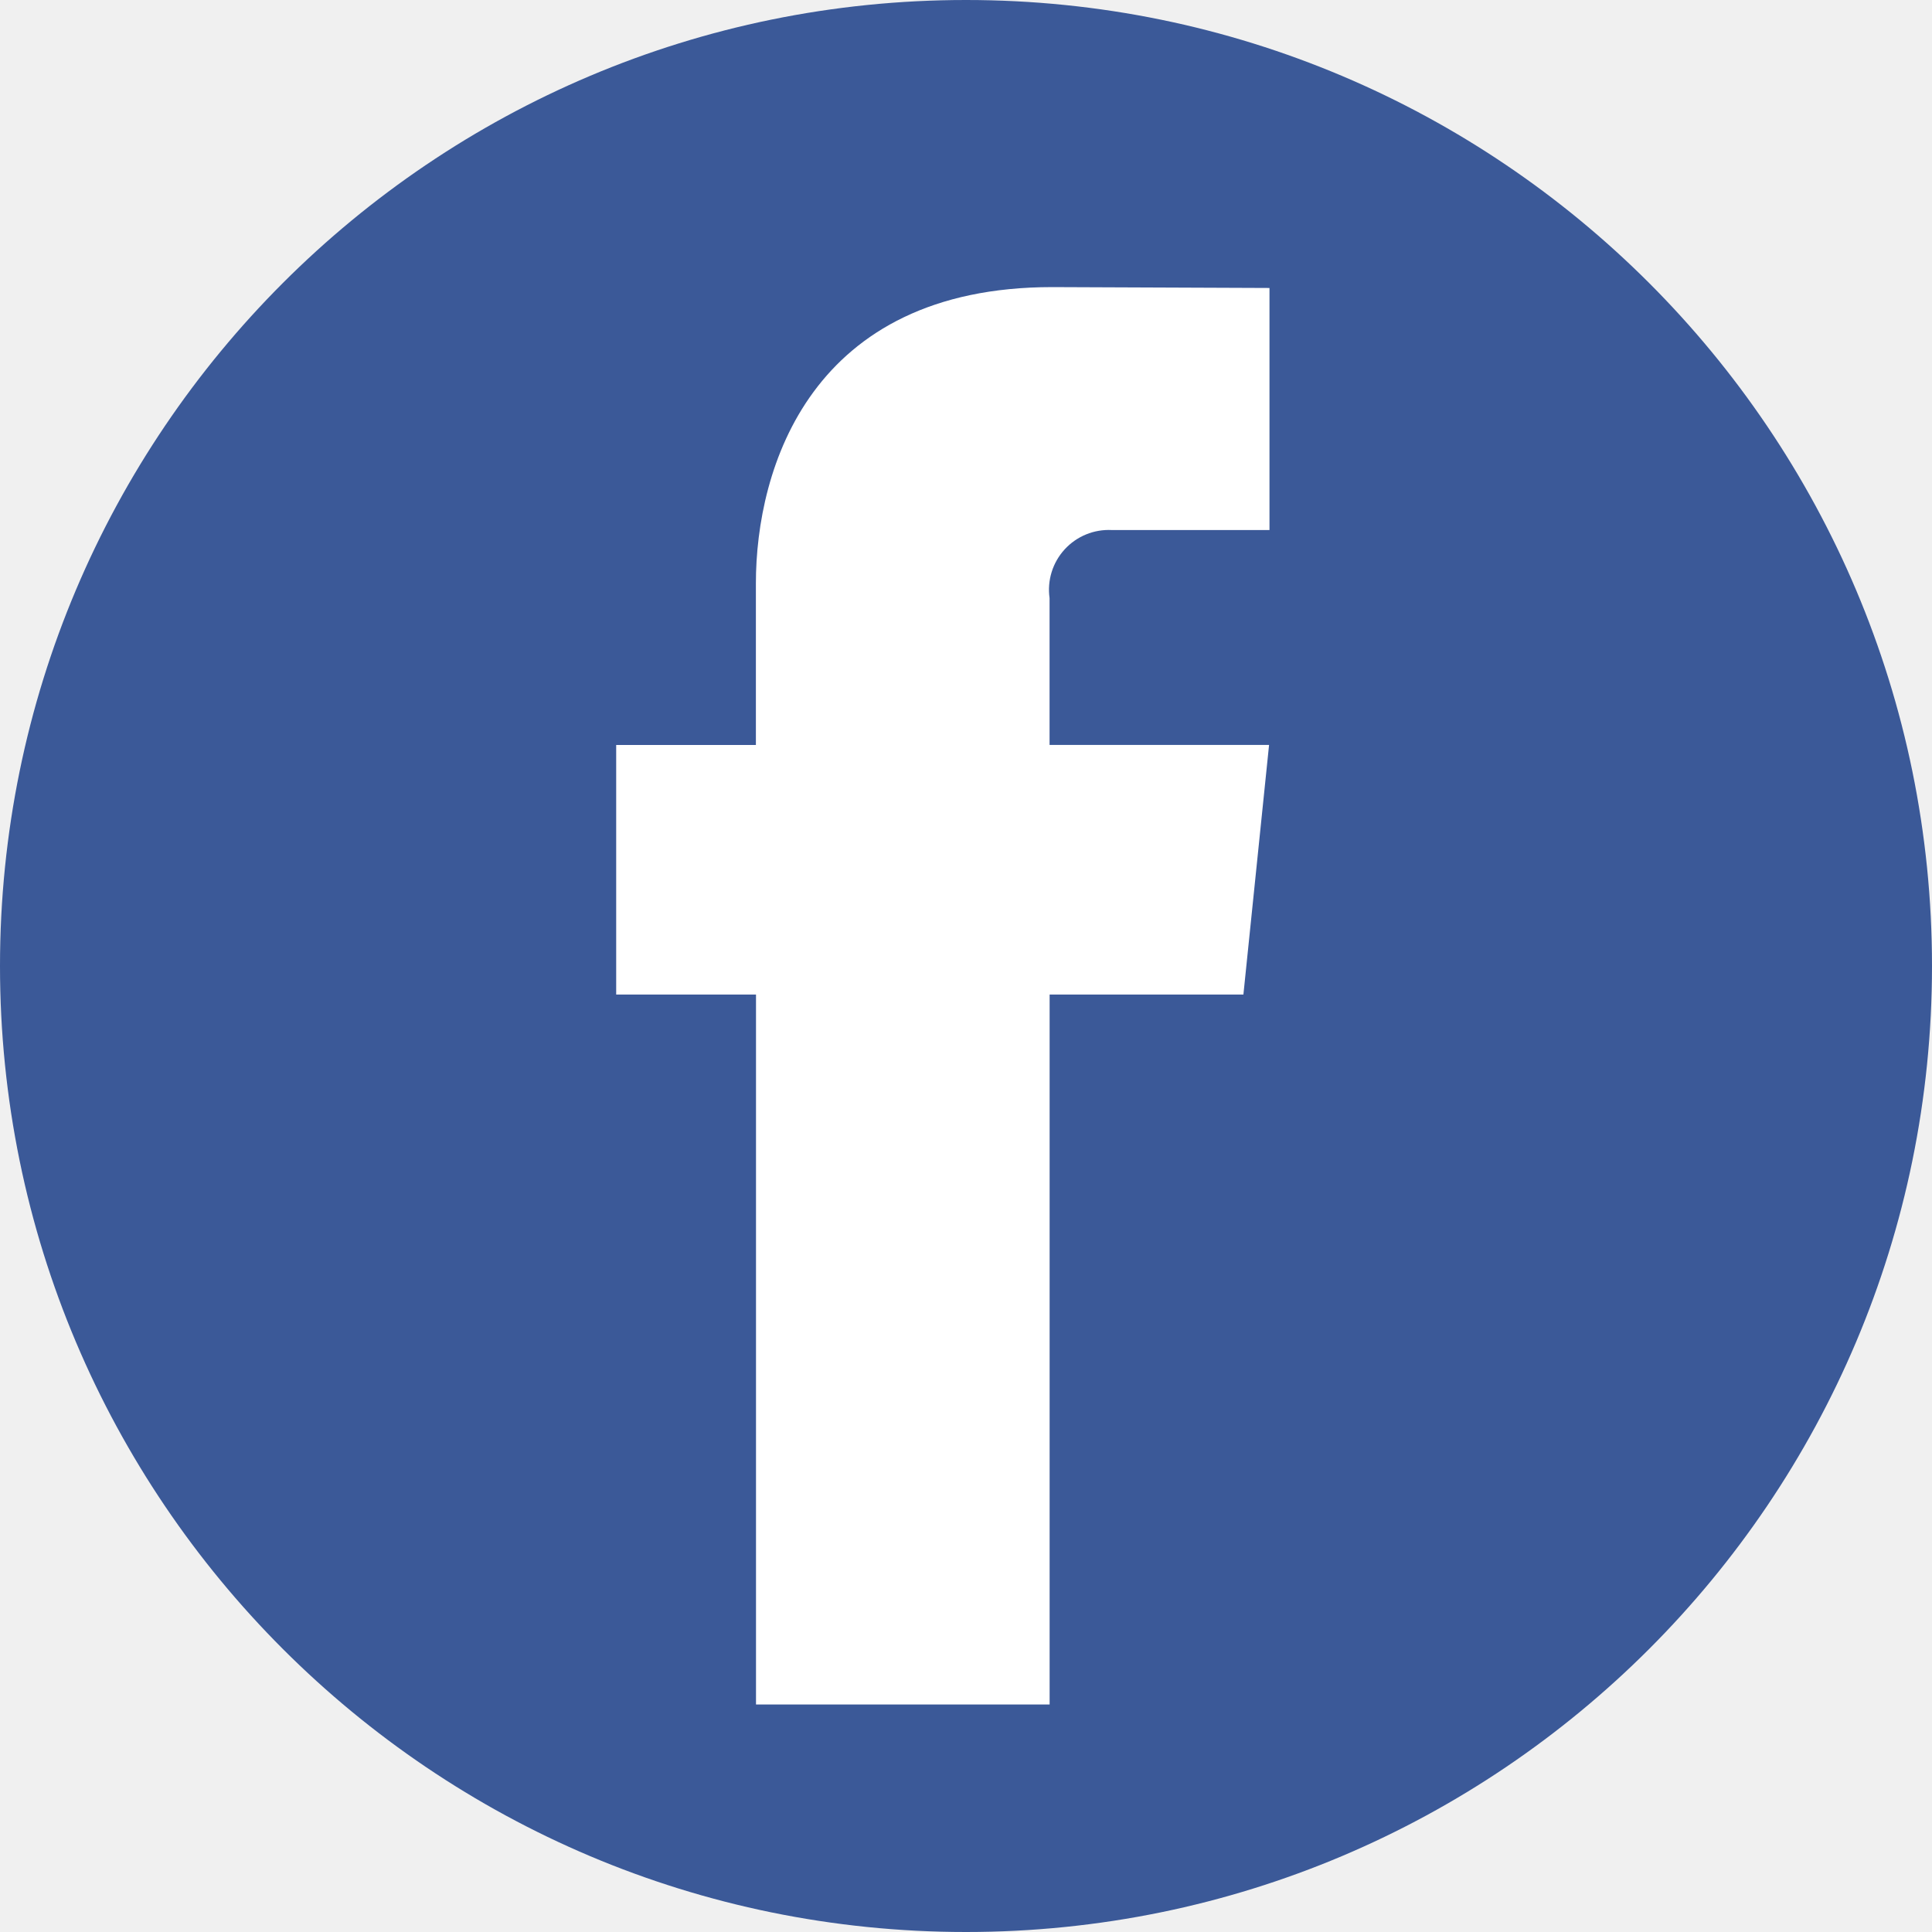
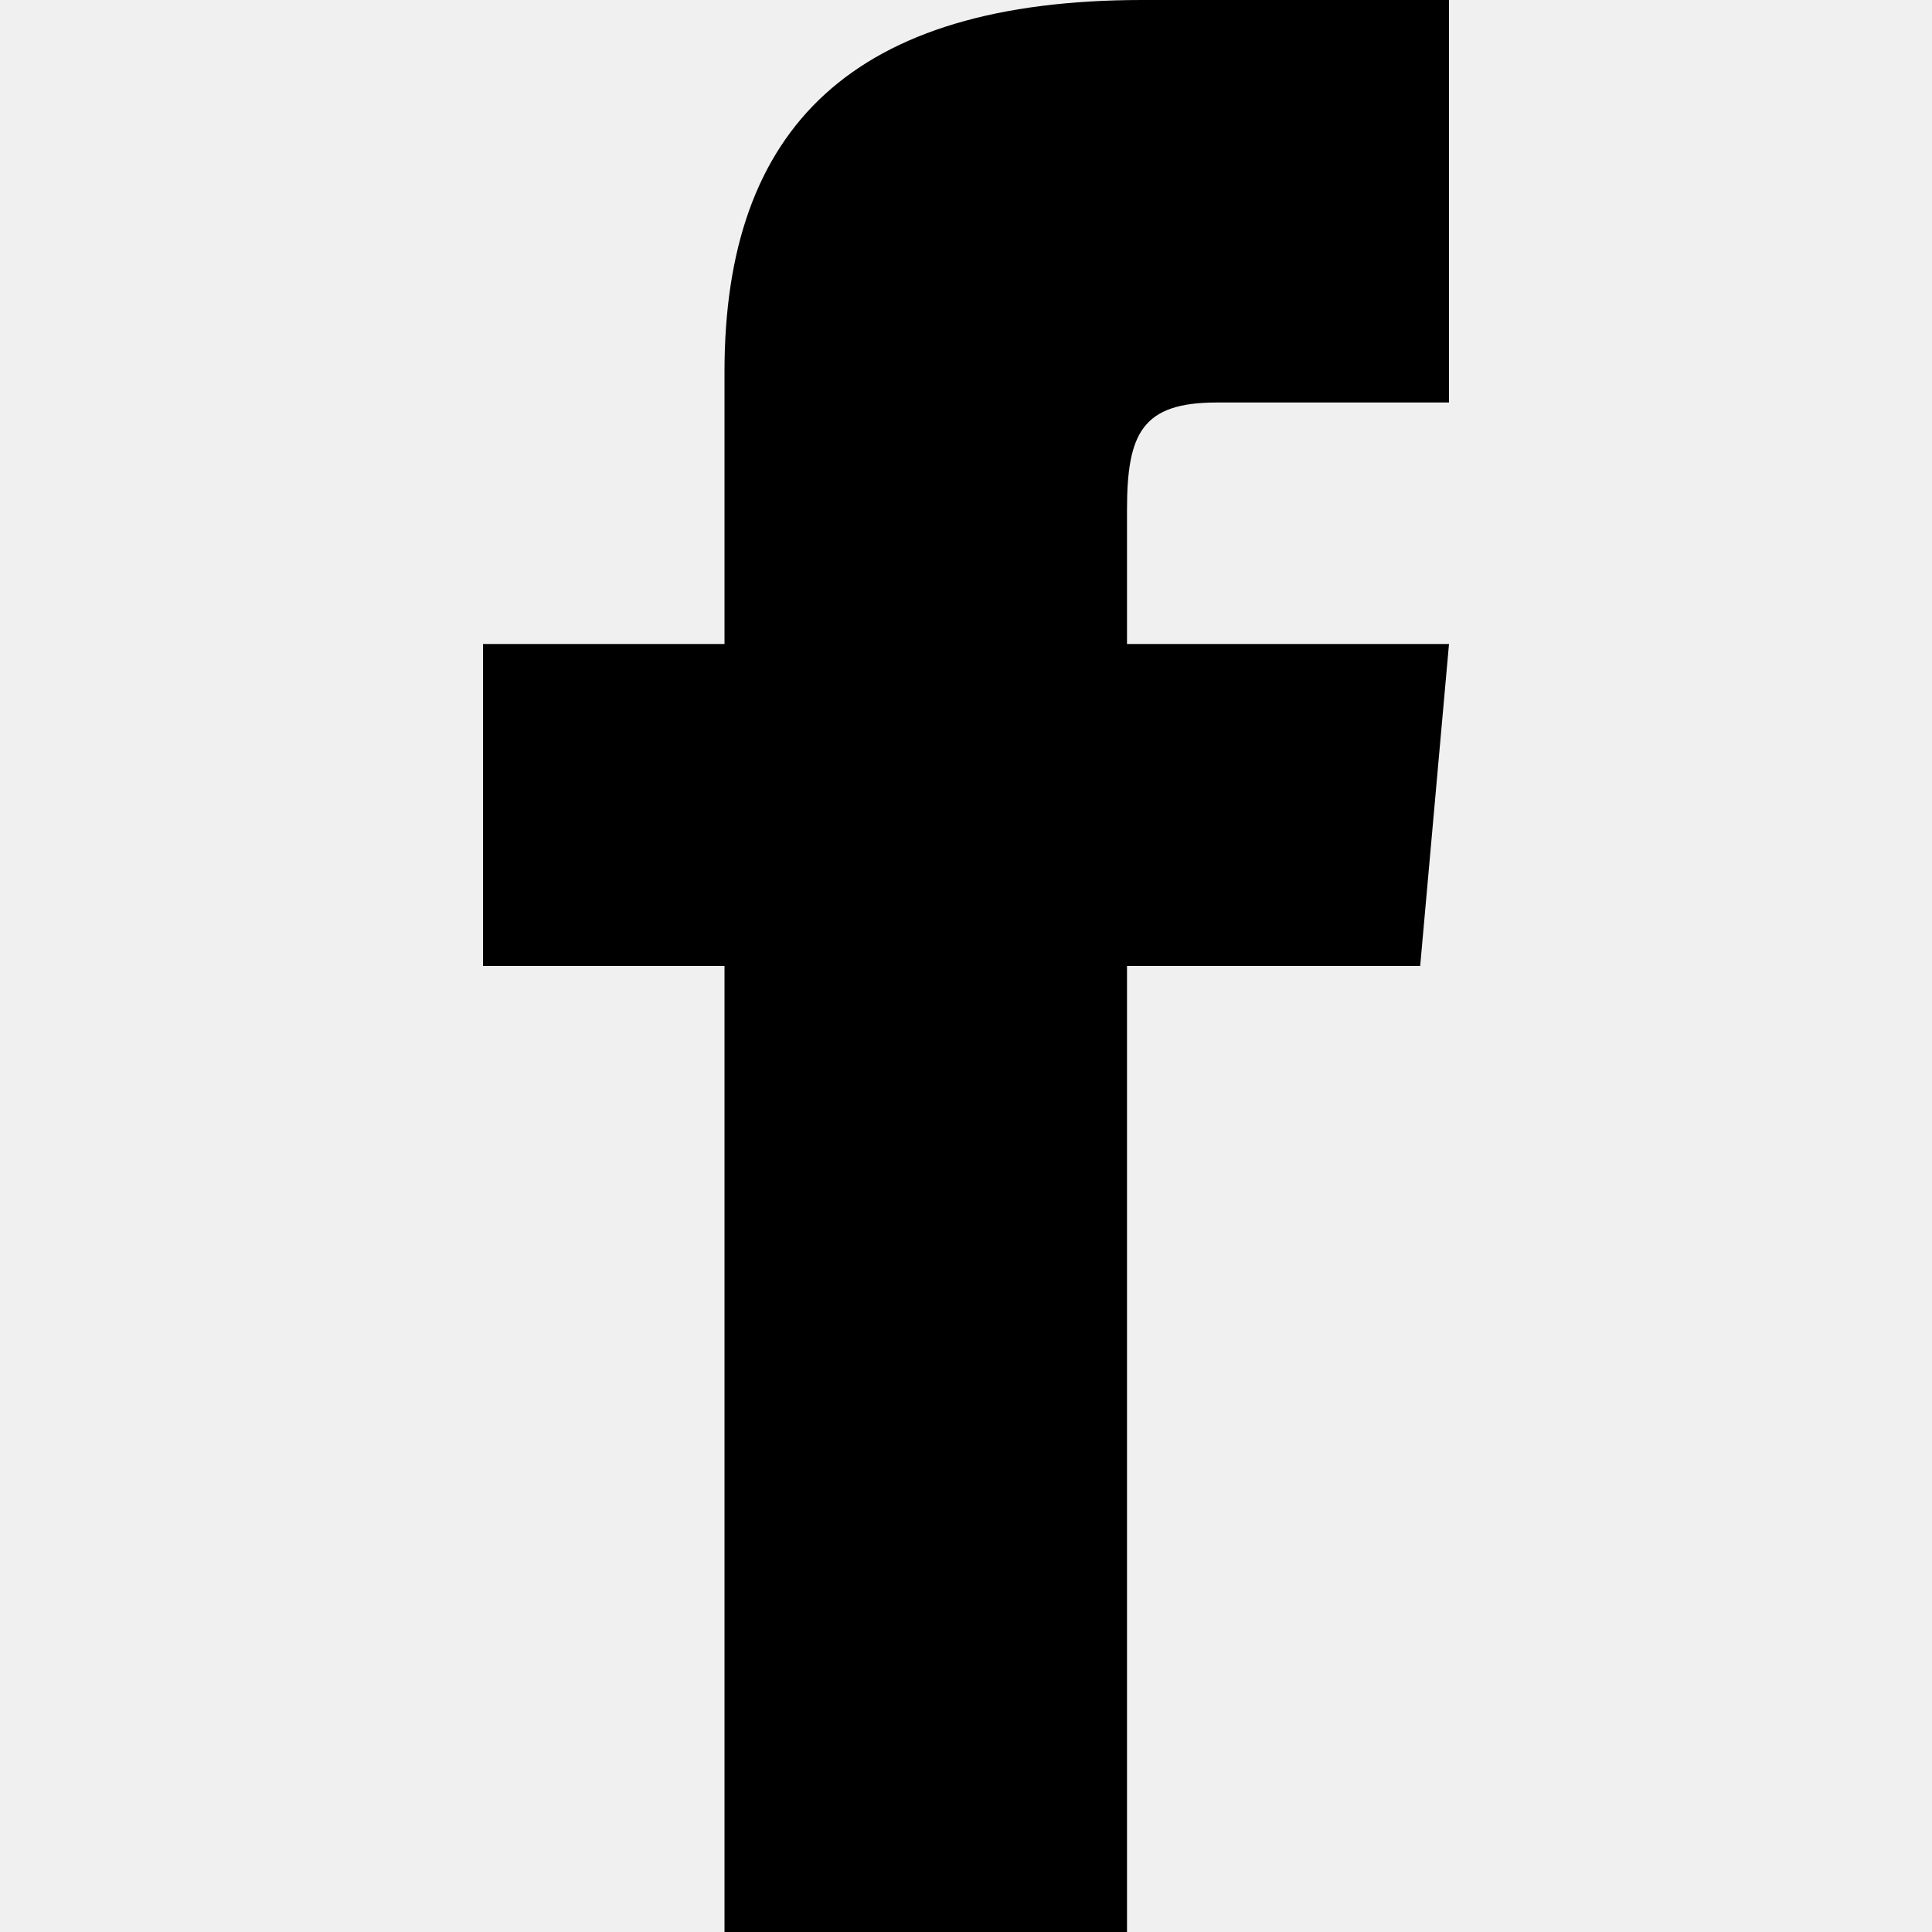
- <svg xmlns="http://www.w3.org/2000/svg" width="32.9" height="32.9" viewBox="0 0 32.9 32.9">
-   <defs>
-     <style>.a{fill:#3b5998;}.b{fill:#fff;}</style>
-   </defs>
-   <circle class="a" cx="16.45" cy="16.45" r="16.45" transform="translate(0 0)" />
-   <path class="b" d="M48.493,33.81h-3.3V45.9h-5V33.81H37.812V29.56h2.379V26.81c0-1.967.934-5.047,5.046-5.047l3.7.015V25.9H46.253a1.018,1.018,0,0,0-1.061,1.159v2.5H48.93Z" transform="translate(-27.319 -16.874)" />
+ <svg xmlns="http://www.w3.org/2000/svg" width="24" height="24" viewBox="0 0 24 24">
+   <path d="M9 8h-3v4h3v12h5v-12h3.642l.358-4h-4v-1.667c0-.955.192-1.333 1.115-1.333h2.885v-5h-3.808c-3.596 0-5.192 1.583-5.192 4.615v3.385z" />
</svg>
